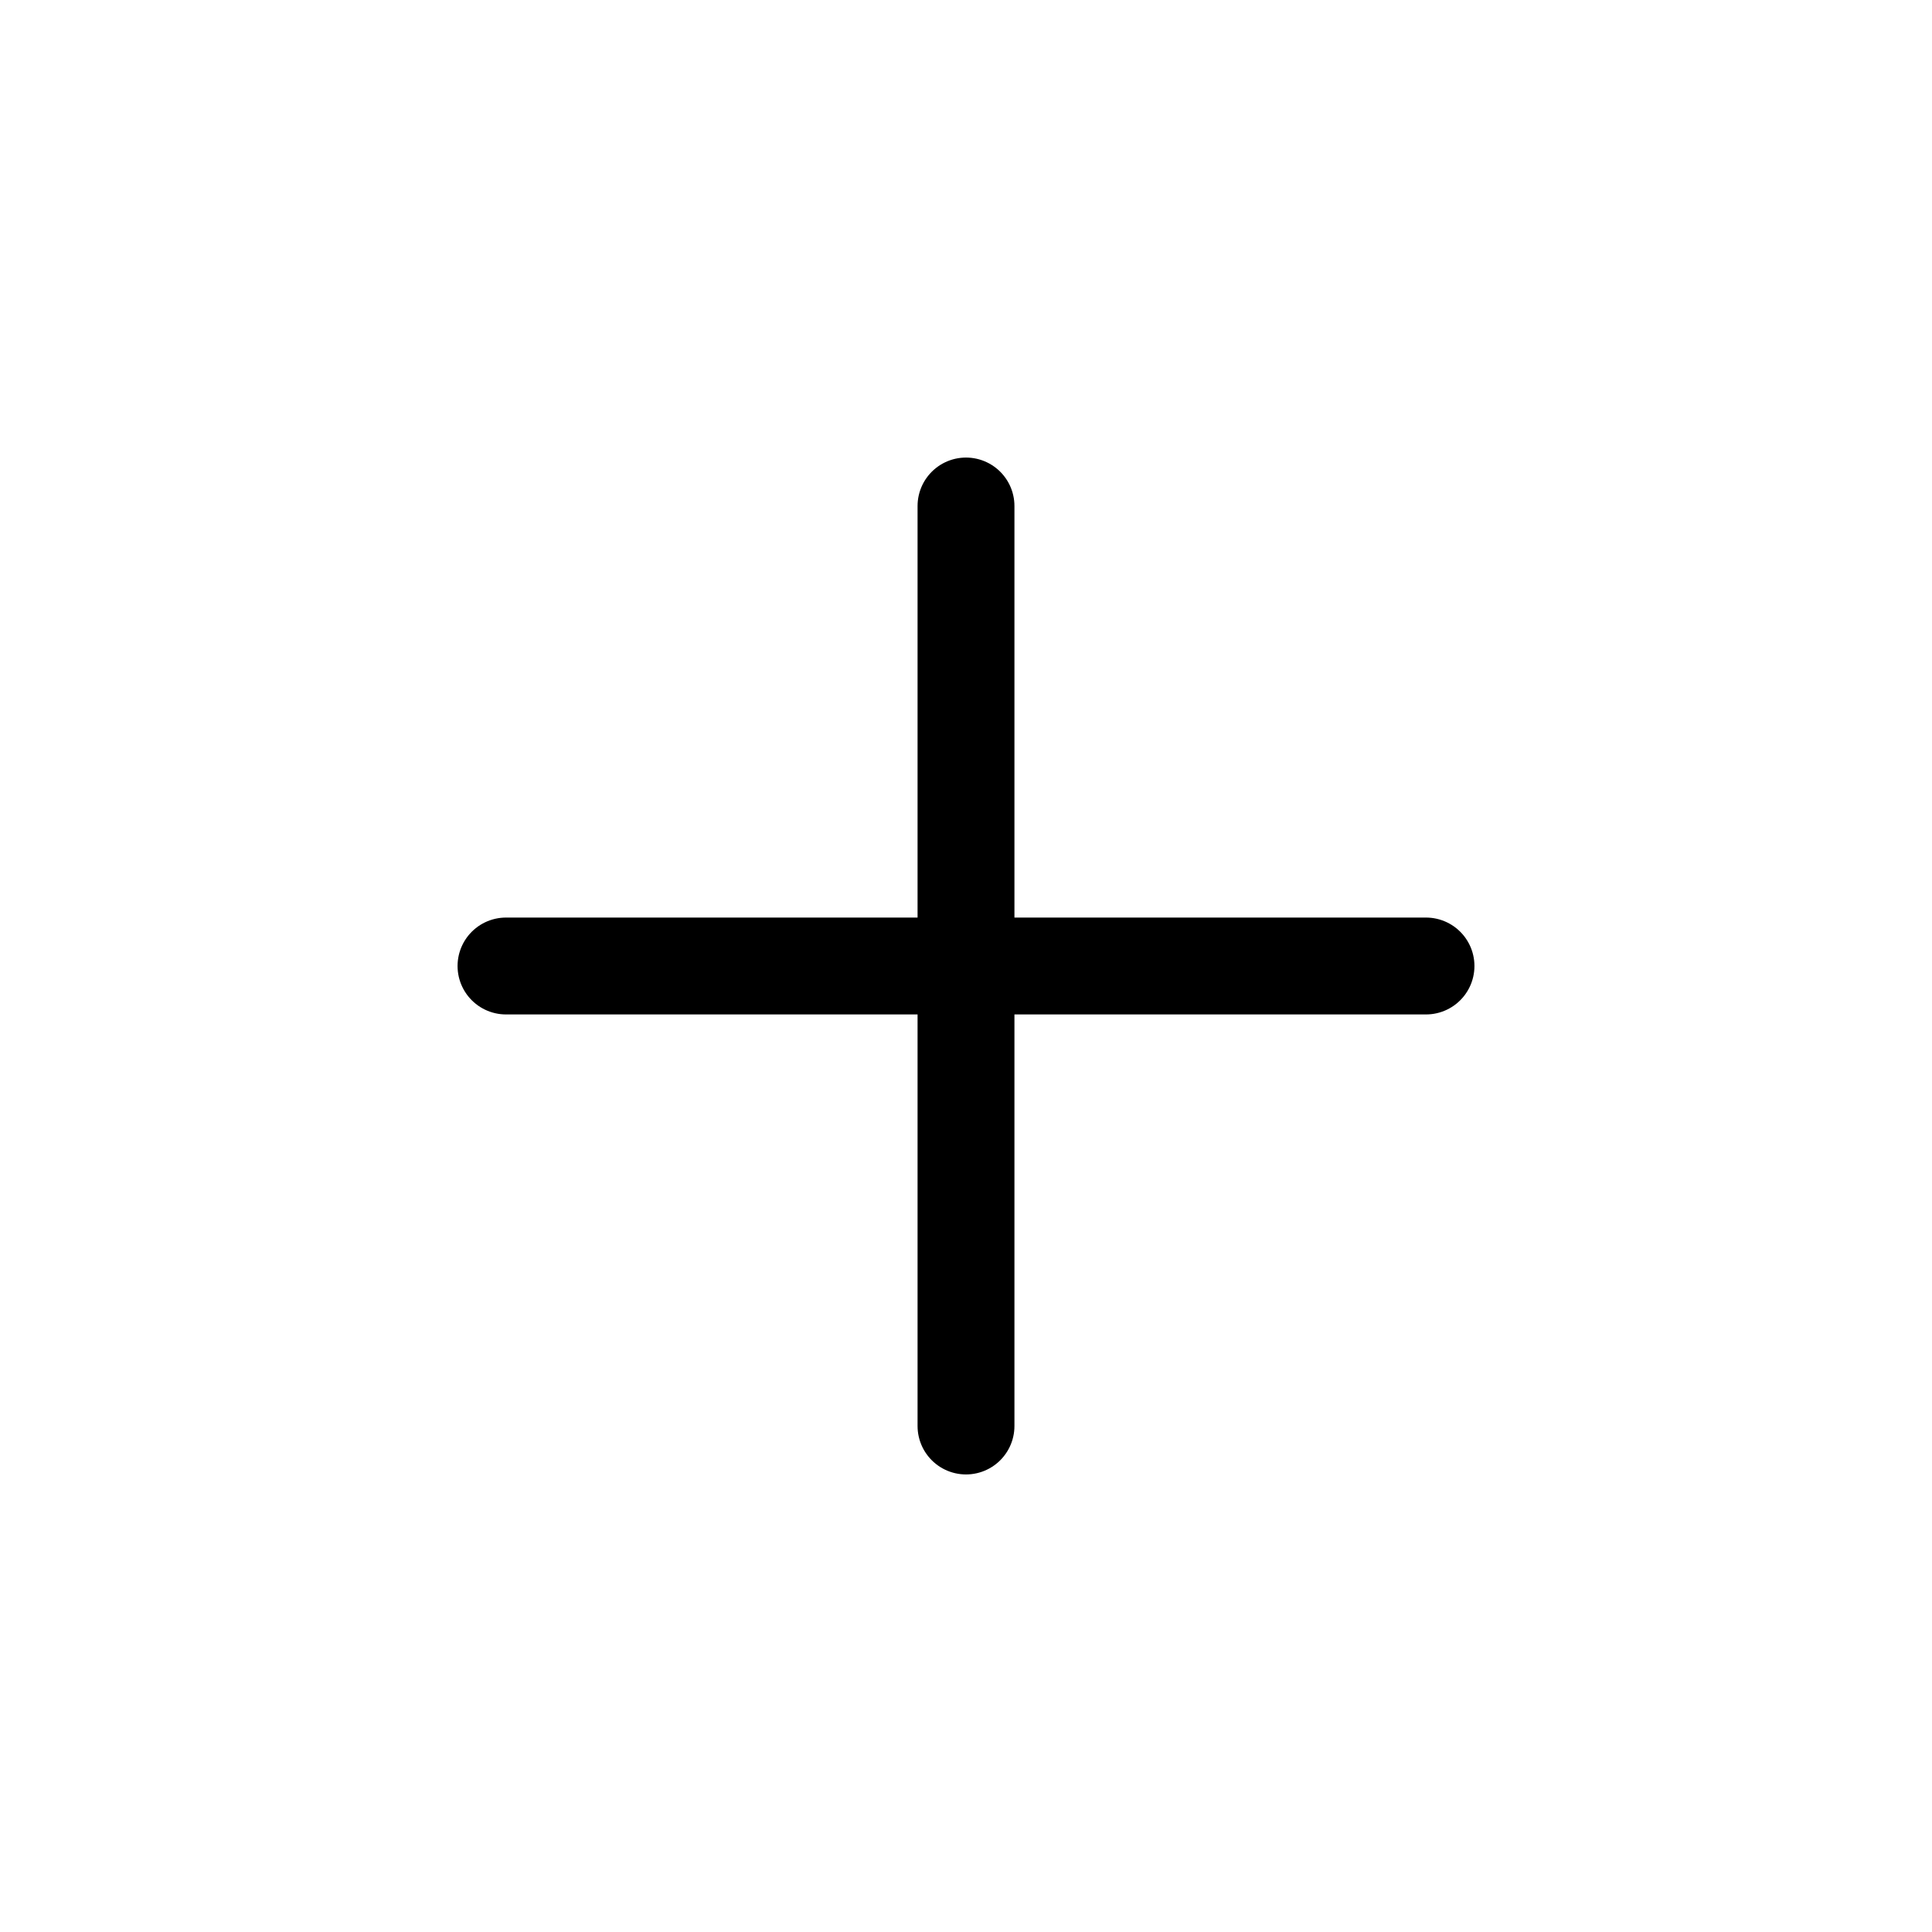
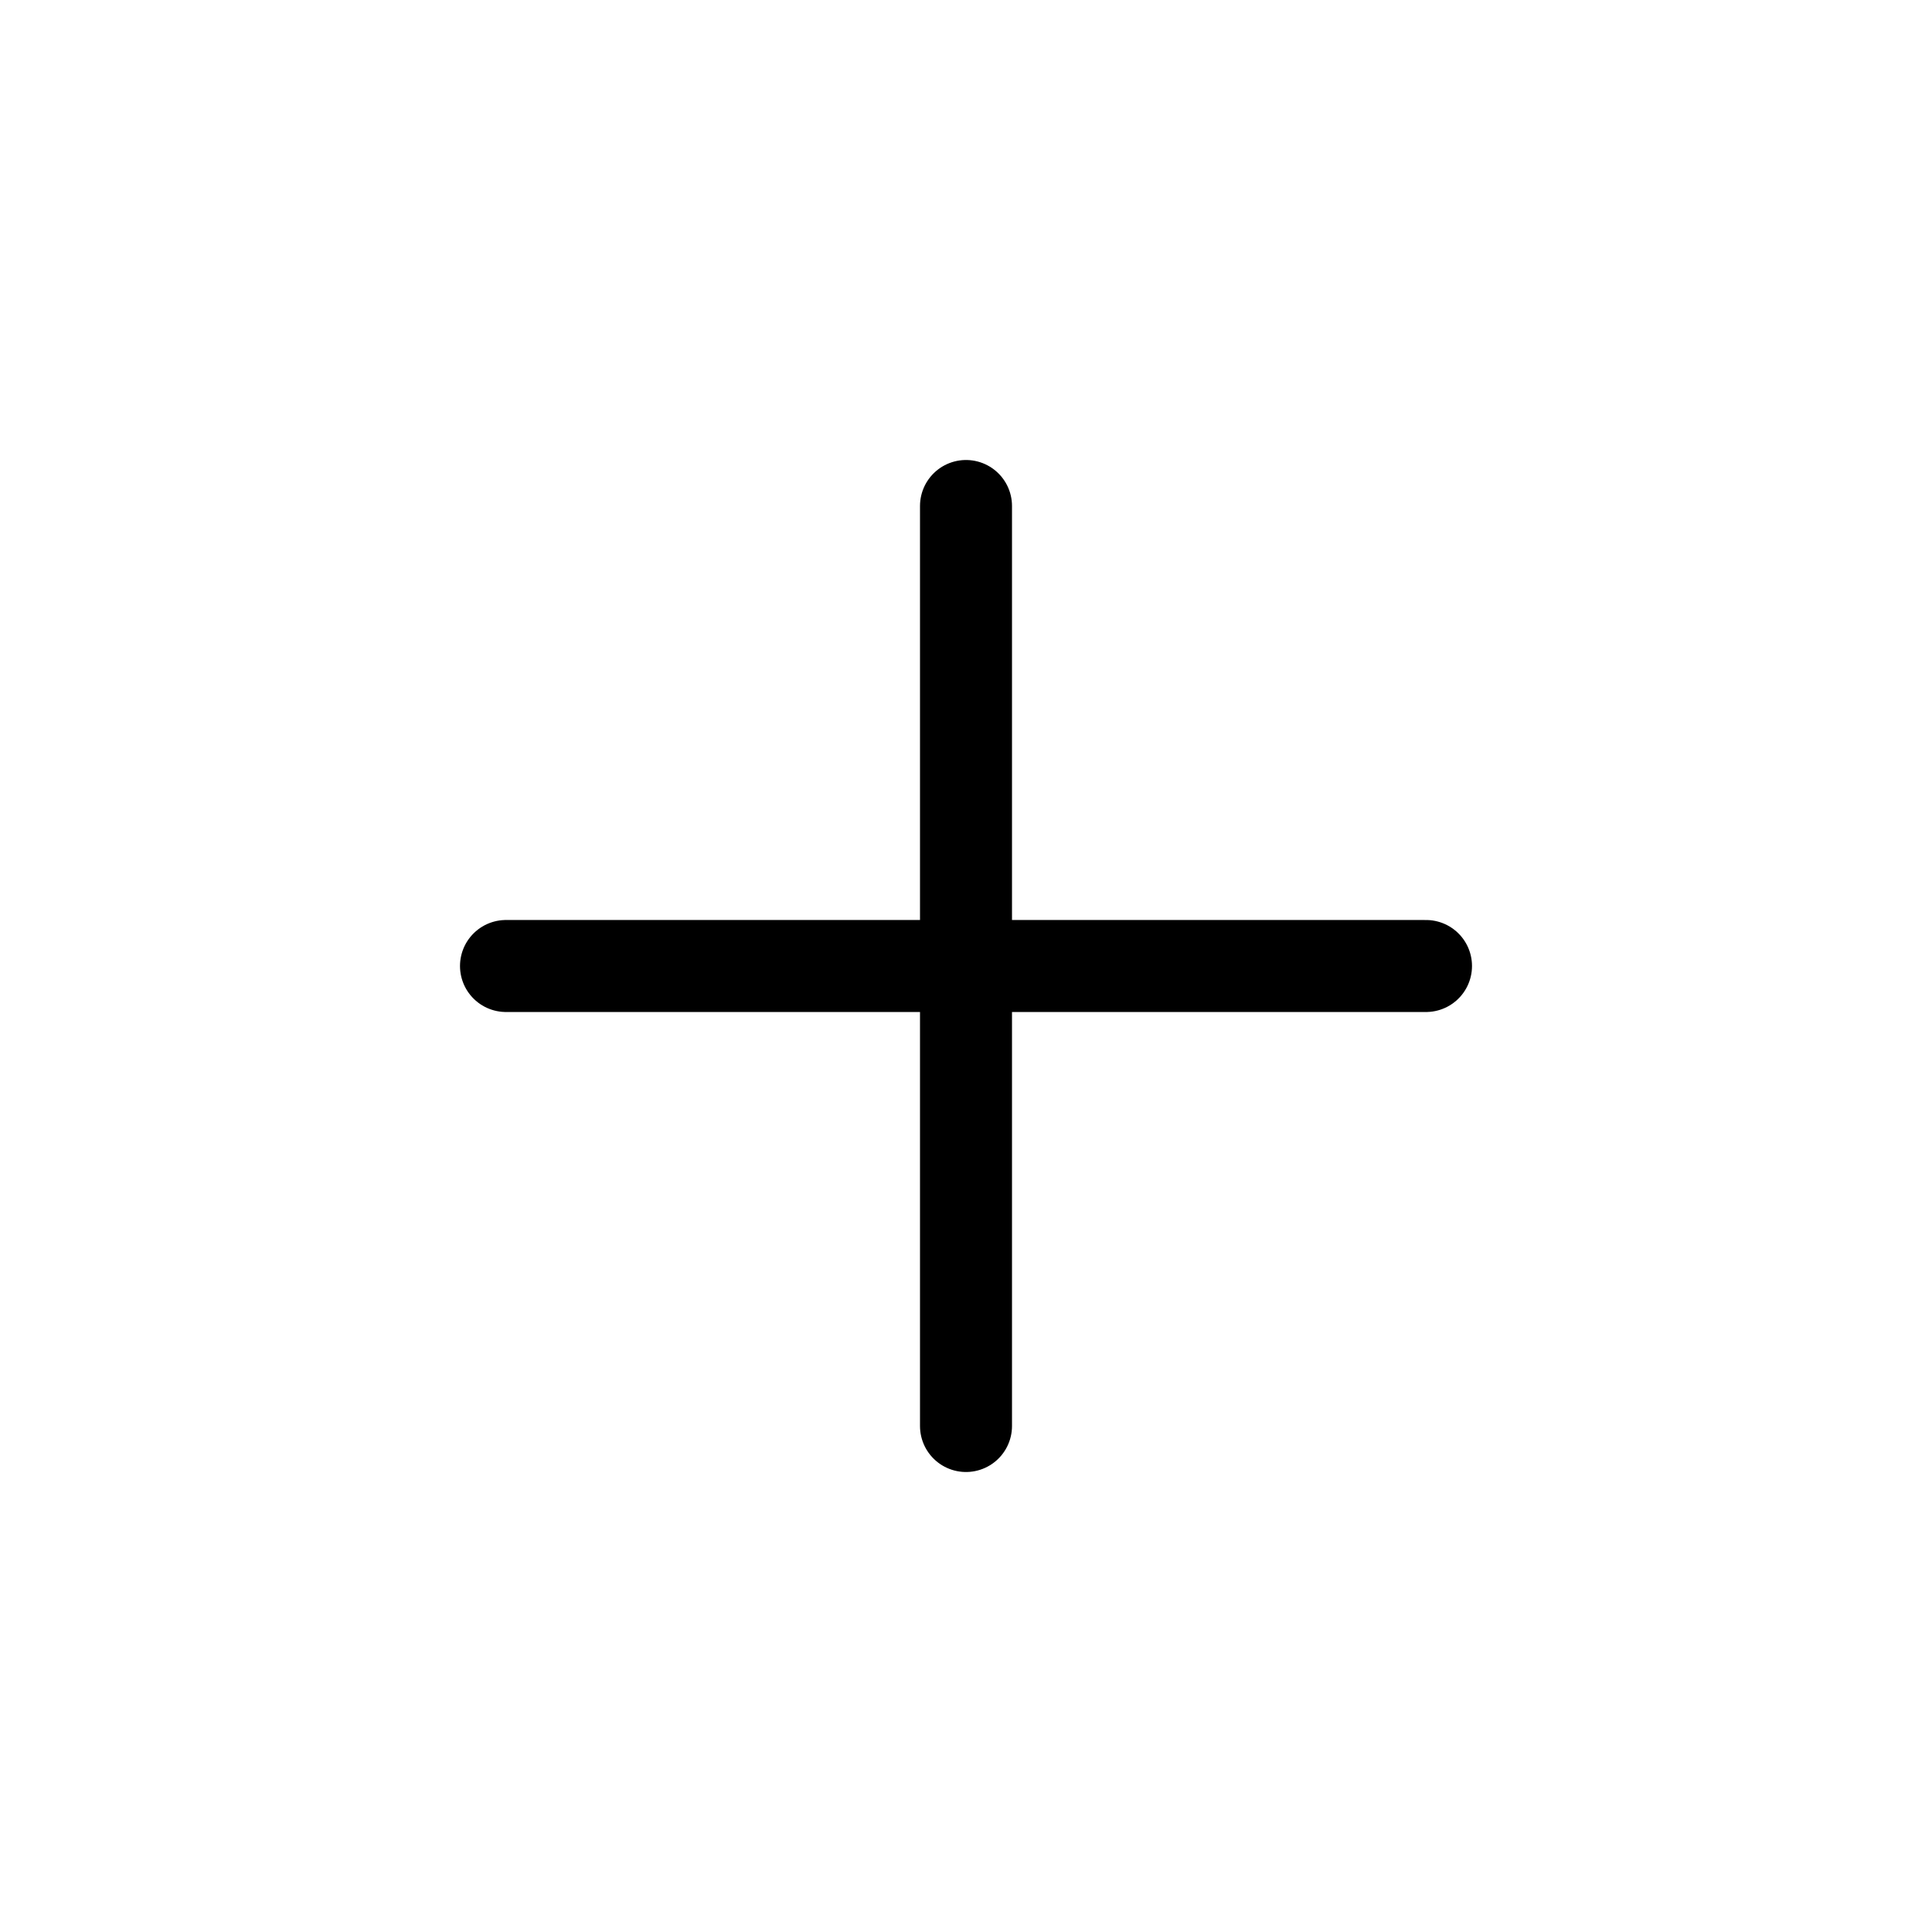
<svg xmlns="http://www.w3.org/2000/svg" version="1.1" viewBox="-3 -3 21 21" xml:space="preserve">
  <style type="text/css">
- 	.st0{fill:none;stroke:#000000;stroke-width:1.053;stroke-linecap:round;stroke-miterlimit:10;}
+ 	.st0{fill:none;stroke:#000000;stroke-width:1;stroke-linecap:round;stroke-miterlimit:10;}
</style>
  <g>
    <line class="st0" x1="7.5" y1="2.5" x2="7.5" y2="12.5" />
    <line class="st0" x1="2.5" y1="7.5" x2="12.5" y2="7.5" />
  </g>
</svg>
